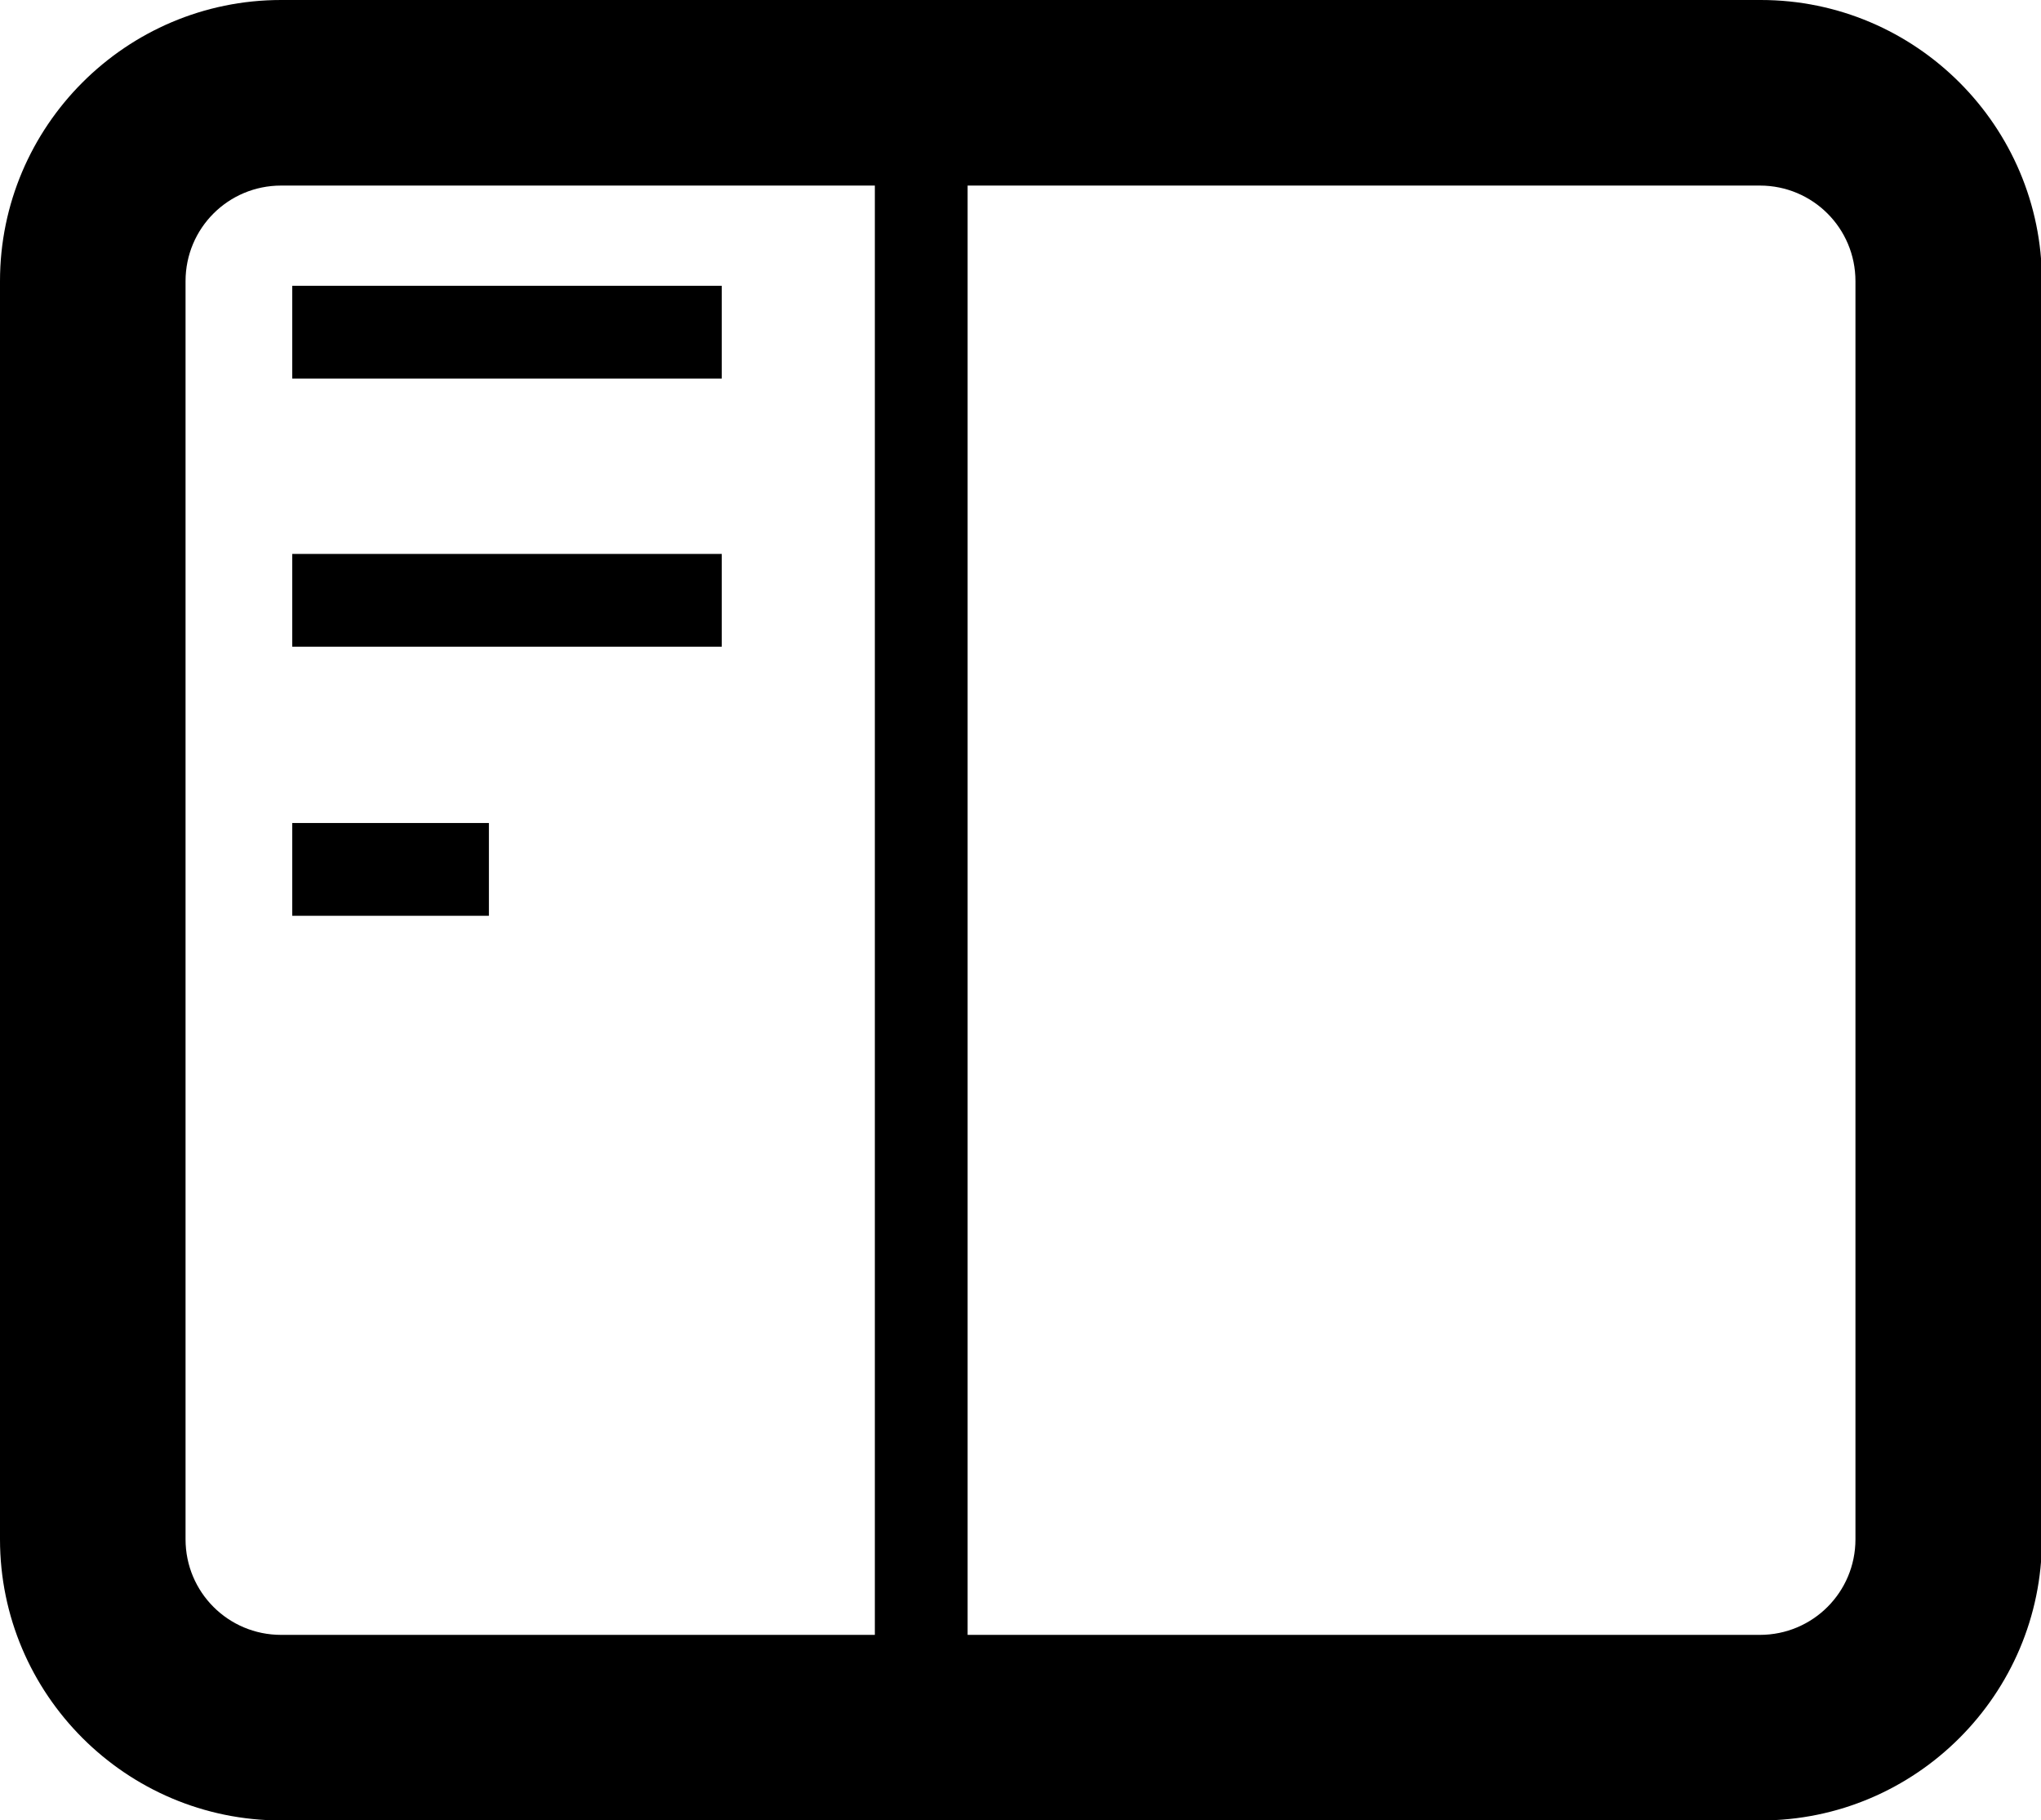
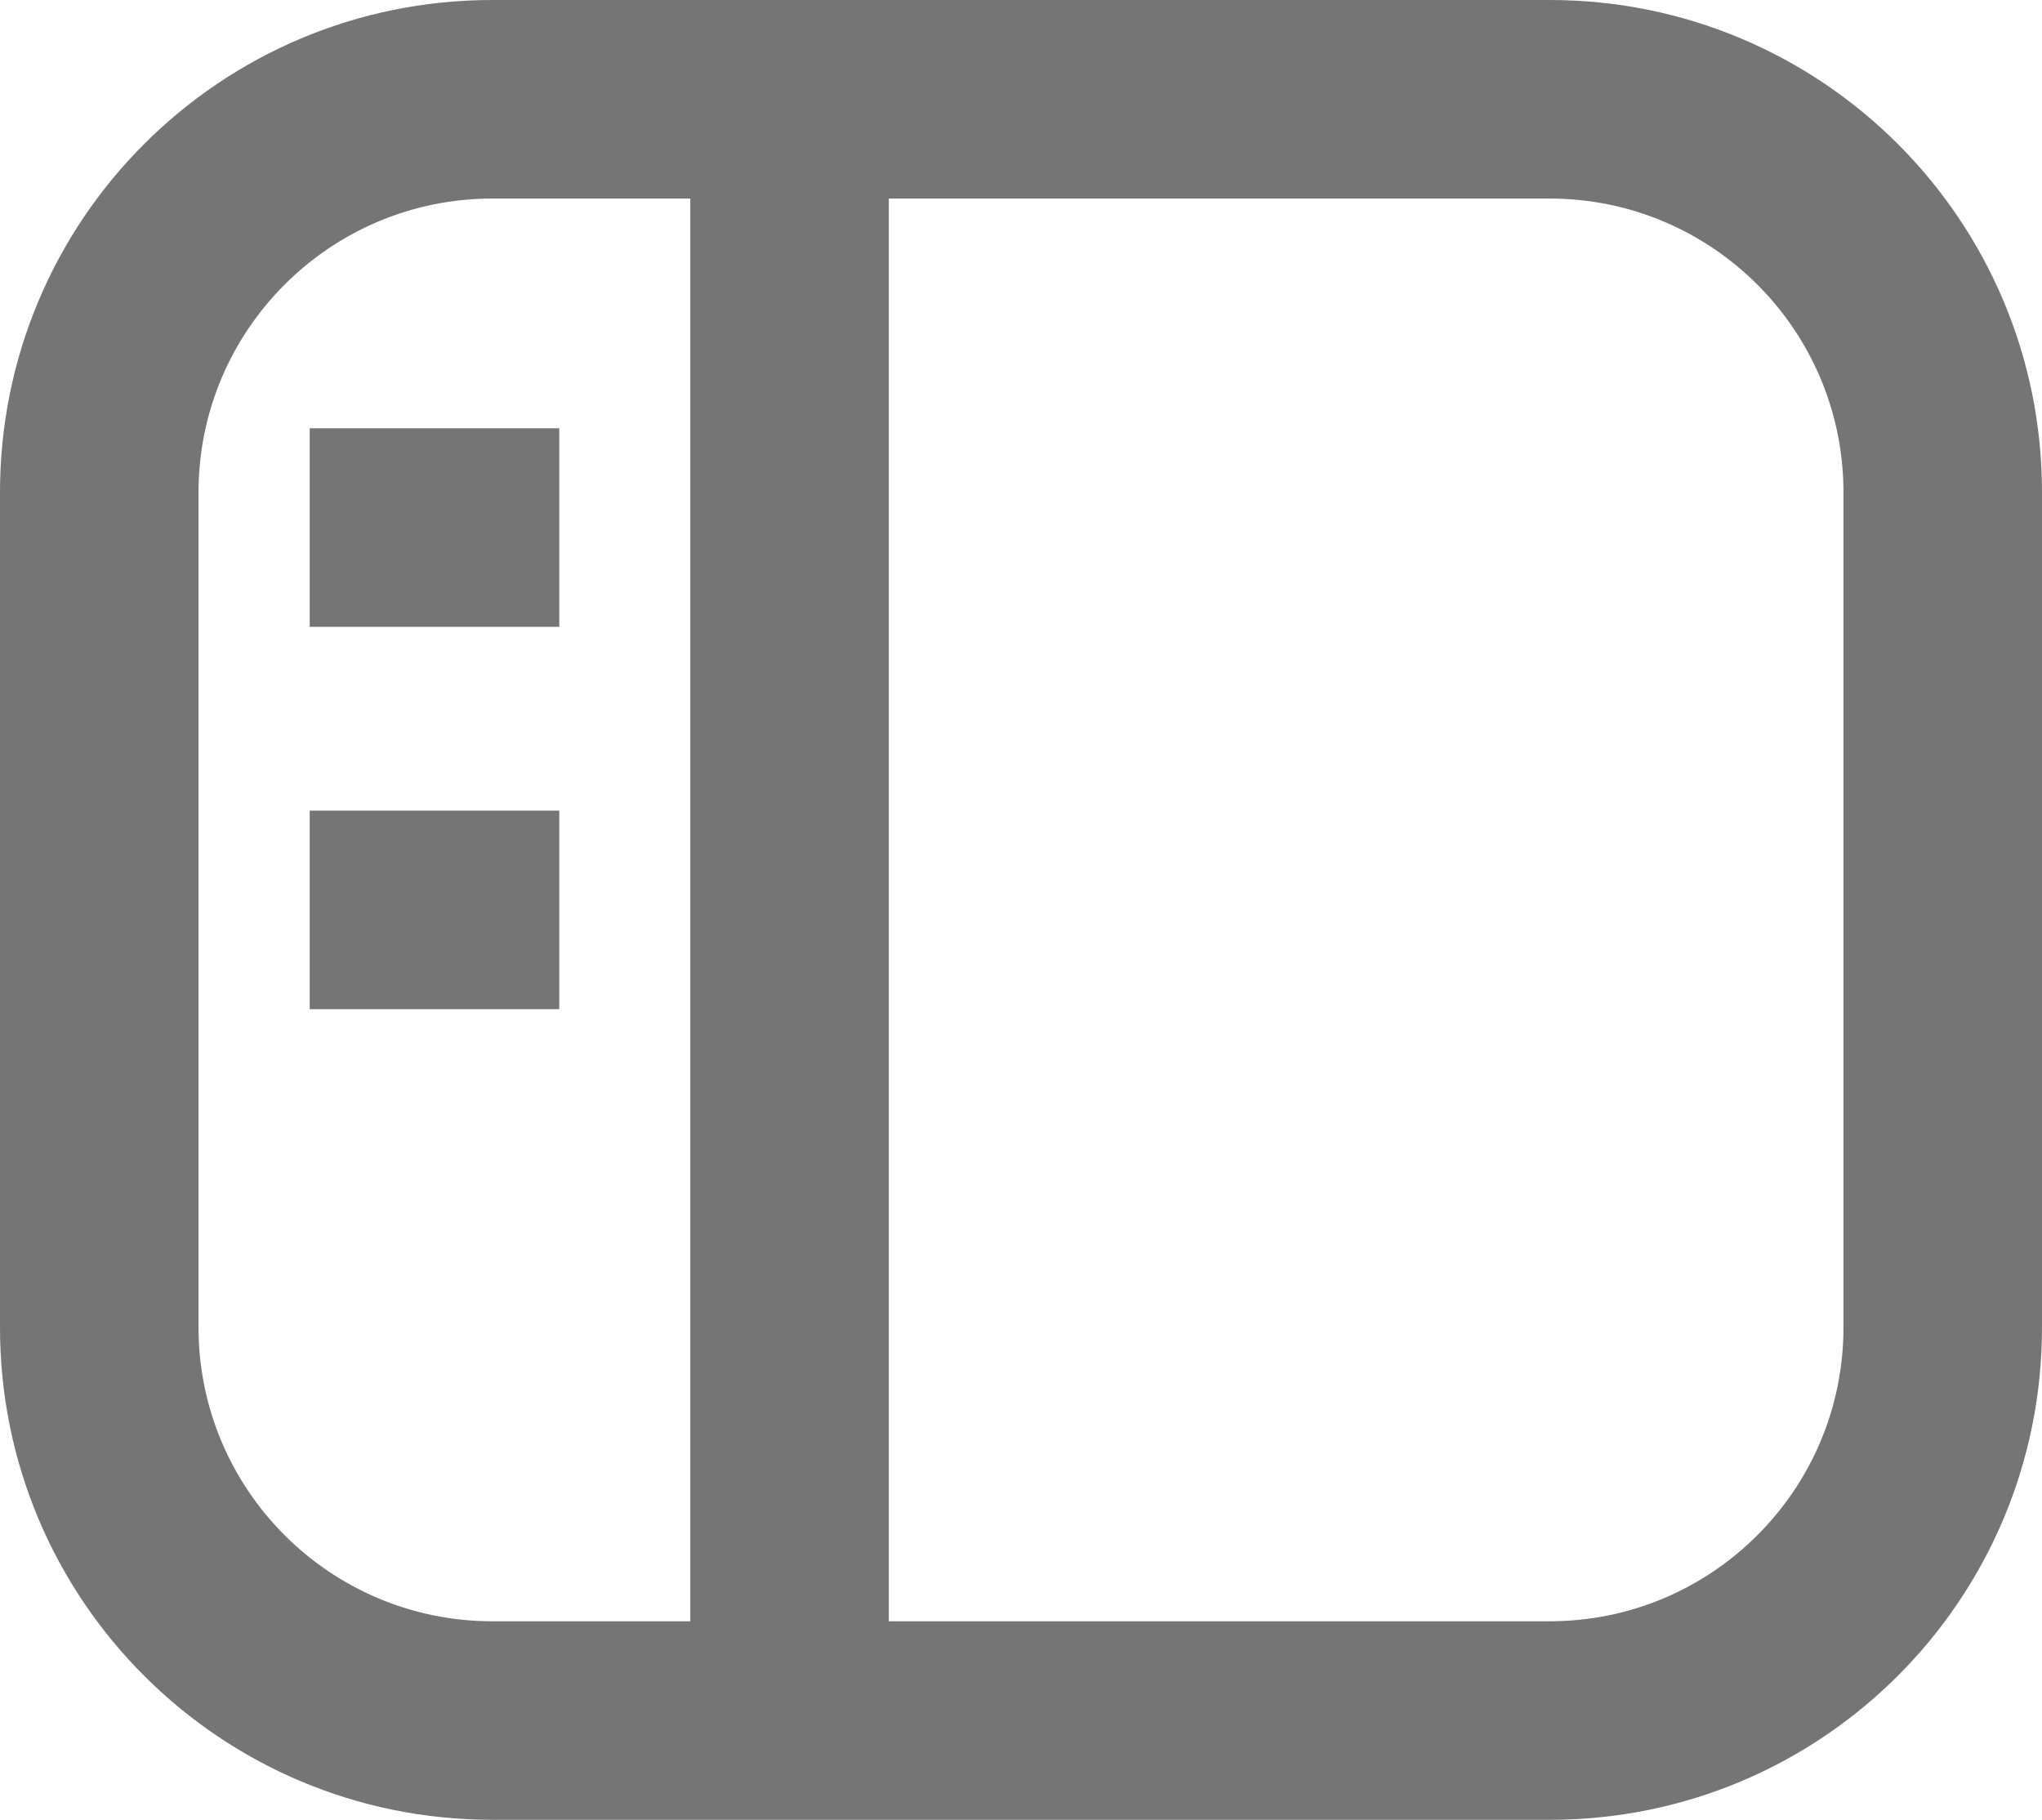
- <svg xmlns="http://www.w3.org/2000/svg" id="Layer_2" data-name="Layer 2" viewBox="0 0 22 19.61">
+ <svg xmlns="http://www.w3.org/2000/svg" id="Layer_2" data-name="Layer 2" viewBox="0 0 18 16.04">
  <defs>
    <style>
      .cls-1 {
        fill: none;
-         stroke: #000;
+         stroke: #757575;
        stroke-miterlimit: 10;
+         stroke-width: 1.75px;
      }

      .cls-2 {
+         fill: #757575;
        stroke-width: 0px;
      }
    </style>
  </defs>
  <g id="Layer_1-2" data-name="Layer 1">
-     <path class="cls-2" d="m18.97,2c.57,0,1.03.46,1.03,1.03v13.56c0,.57-.46,1.03-1.03,1.03H3.03c-.57,0-1.03-.46-1.03-1.03V3.03c0-.57.46-1.03,1.03-1.03h15.95m0-2H3.03C1.36,0,0,1.36,0,3.03v13.56c0,1.67,1.36,3.03,3.03,3.03h15.95c1.67,0,3.03-1.36,3.03-3.03V3.03c0-1.67-1.36-3.03-3.03-3.03h0Z" />
-     <line class="cls-1" x1="9.93" y1="1.46" x2="9.93" y2="18.42" />
-     <line class="cls-1" x1="3.15" y1="3.58" x2="7.78" y2="3.58" />
-     <line class="cls-1" x1="3.15" y1="6.47" x2="7.78" y2="6.47" />
-     <line class="cls-1" x1="3.15" y1="9.37" x2="5.27" y2="9.37" />
+     <path class="cls-2" d="m13.66,1.75c1.43,0,2.59,1.16,2.59,2.59v7.36c0,1.43-1.16,2.59-2.59,2.59H4.34c-1.43,0-2.59-1.16-2.59-2.59v-7.36c0-1.43,1.16-2.59,2.59-2.59h9.32m0-1.75H4.34C1.94,0,0,1.94,0,4.34v7.36c0,2.4,1.94,4.34,4.34,4.34h9.32c2.4,0,4.34-1.94,4.34-4.34v-7.36c0-2.4-1.94-4.34-4.34-4.34h0Z" />
+     <line class="cls-1" x1="6.96" y1="1.19" x2="6.96" y2="15.07" />
+     <line class="cls-1" x1="2.73" y1="4.65" x2="4.93" y2="4.65" />
+     <line class="cls-1" x1="2.73" y1="8.02" x2="4.93" y2="8.02" />
  </g>
</svg>
